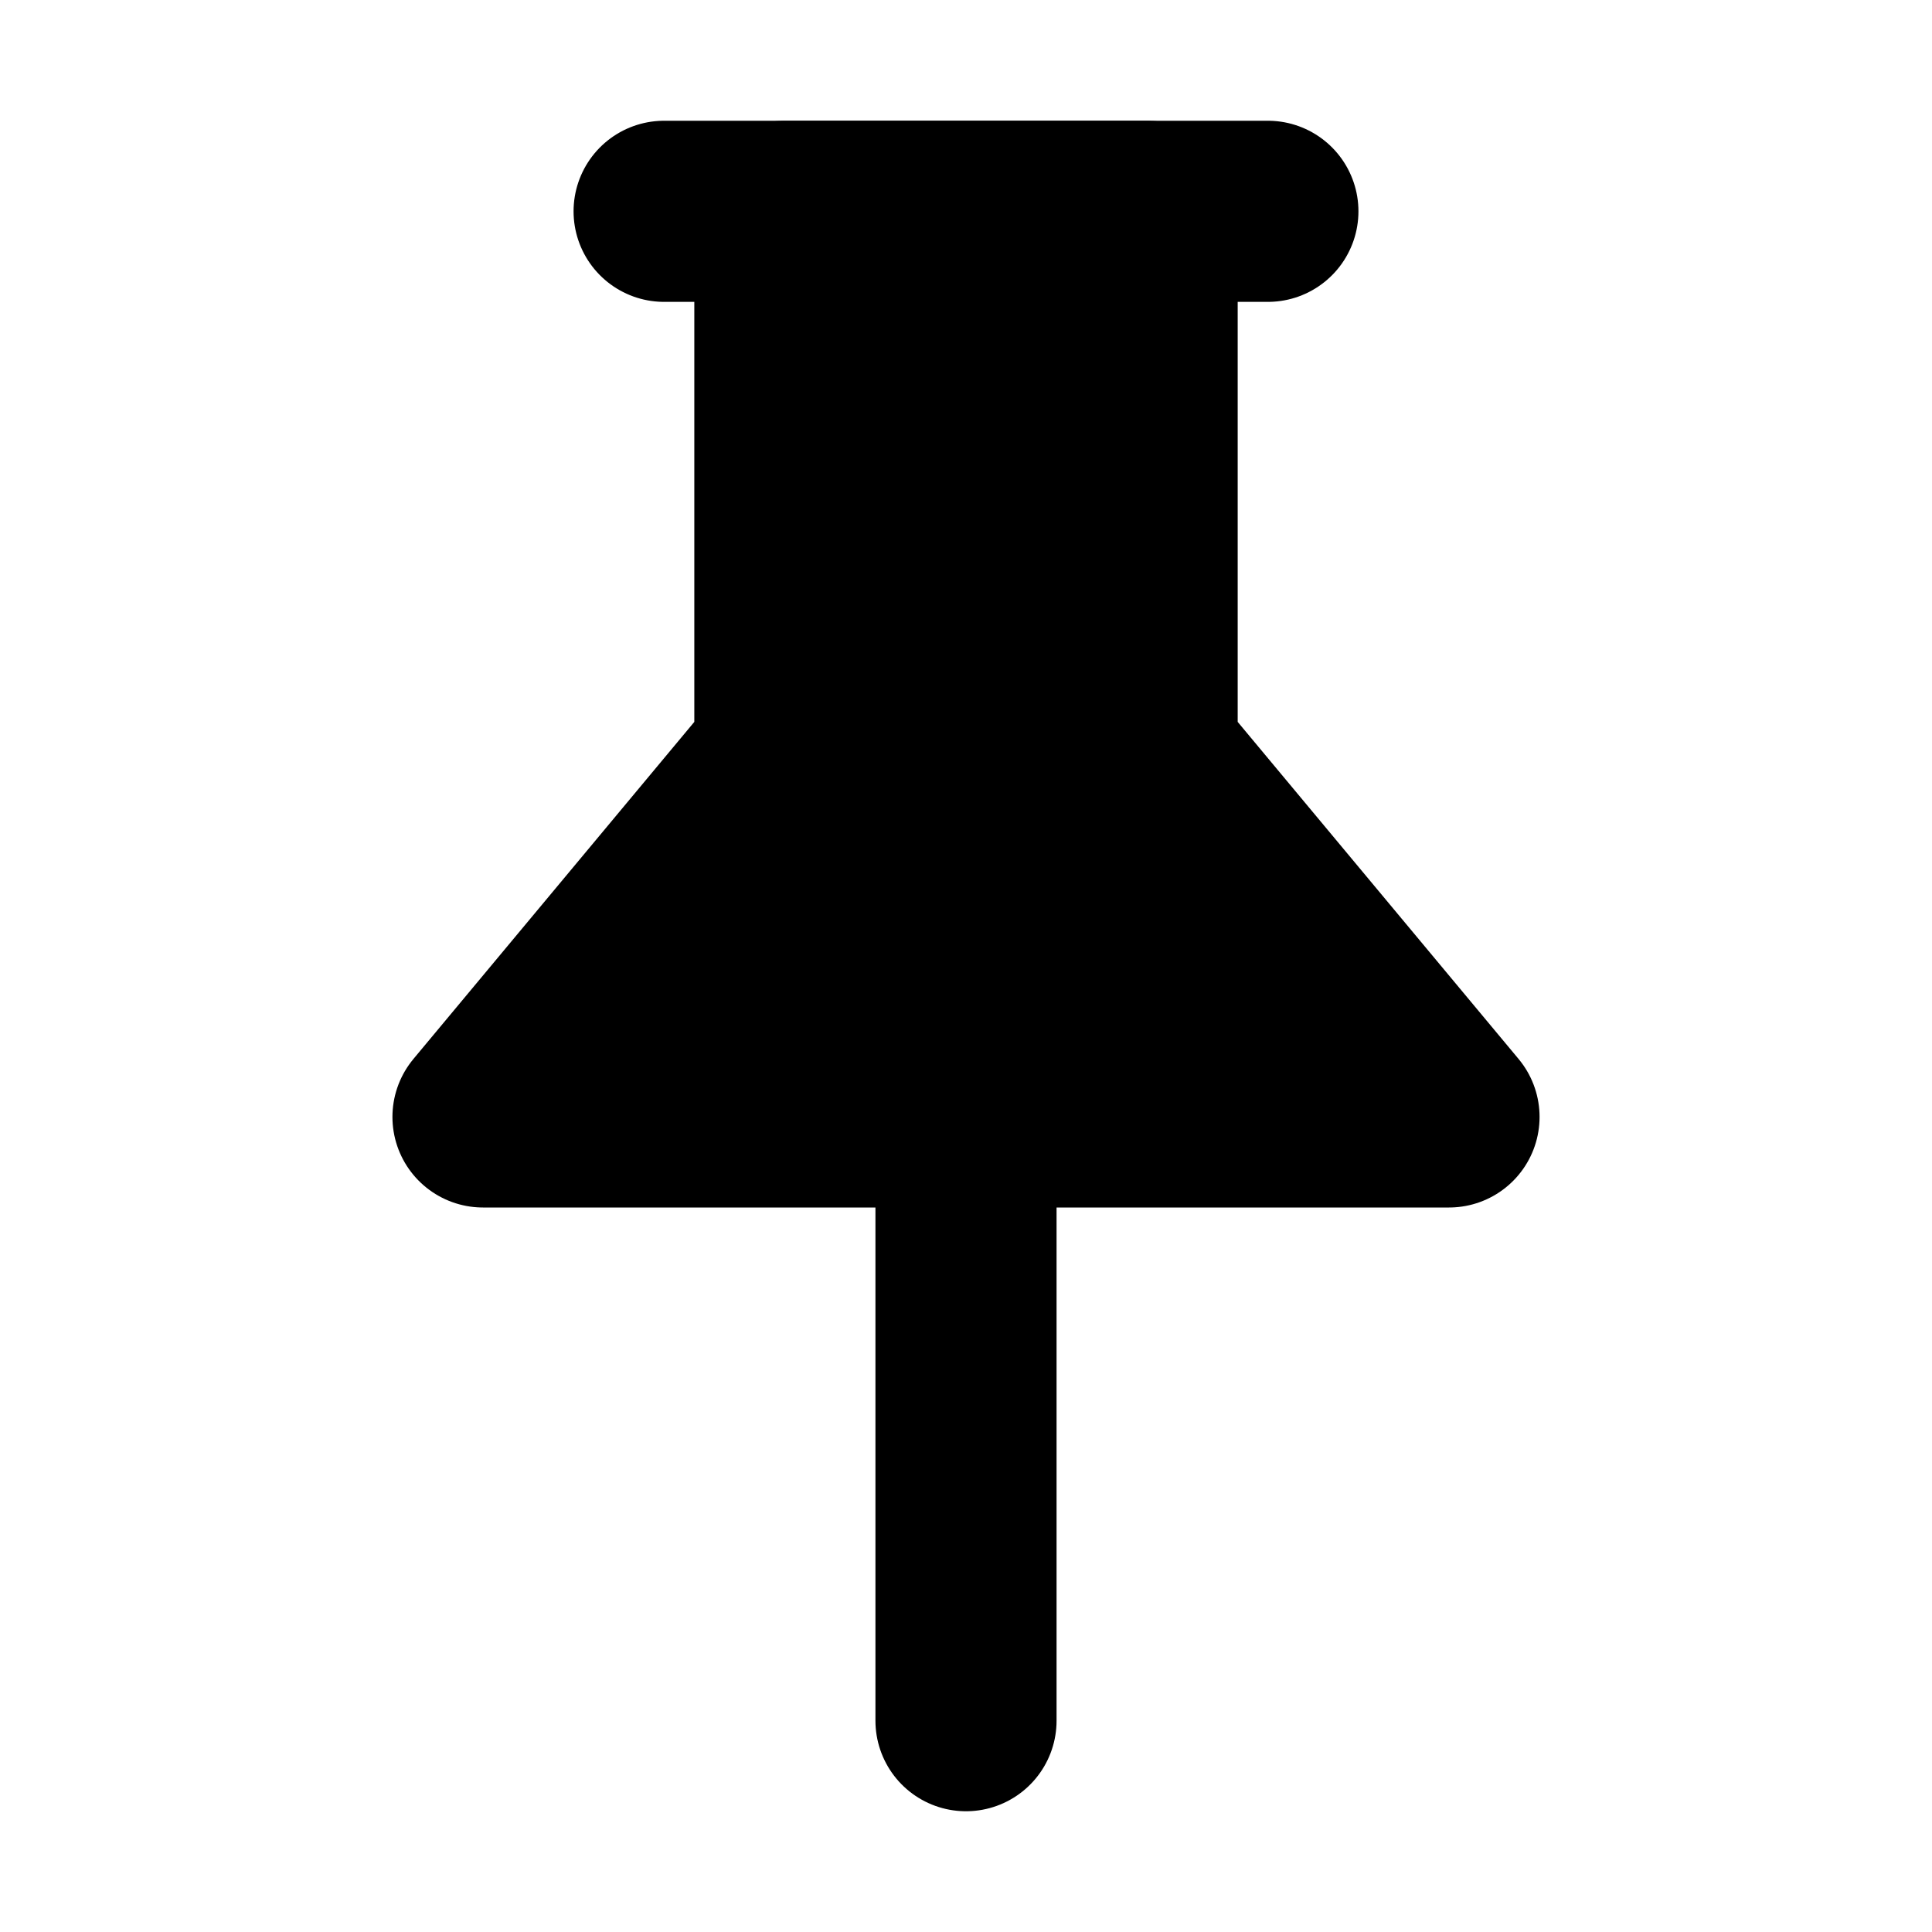
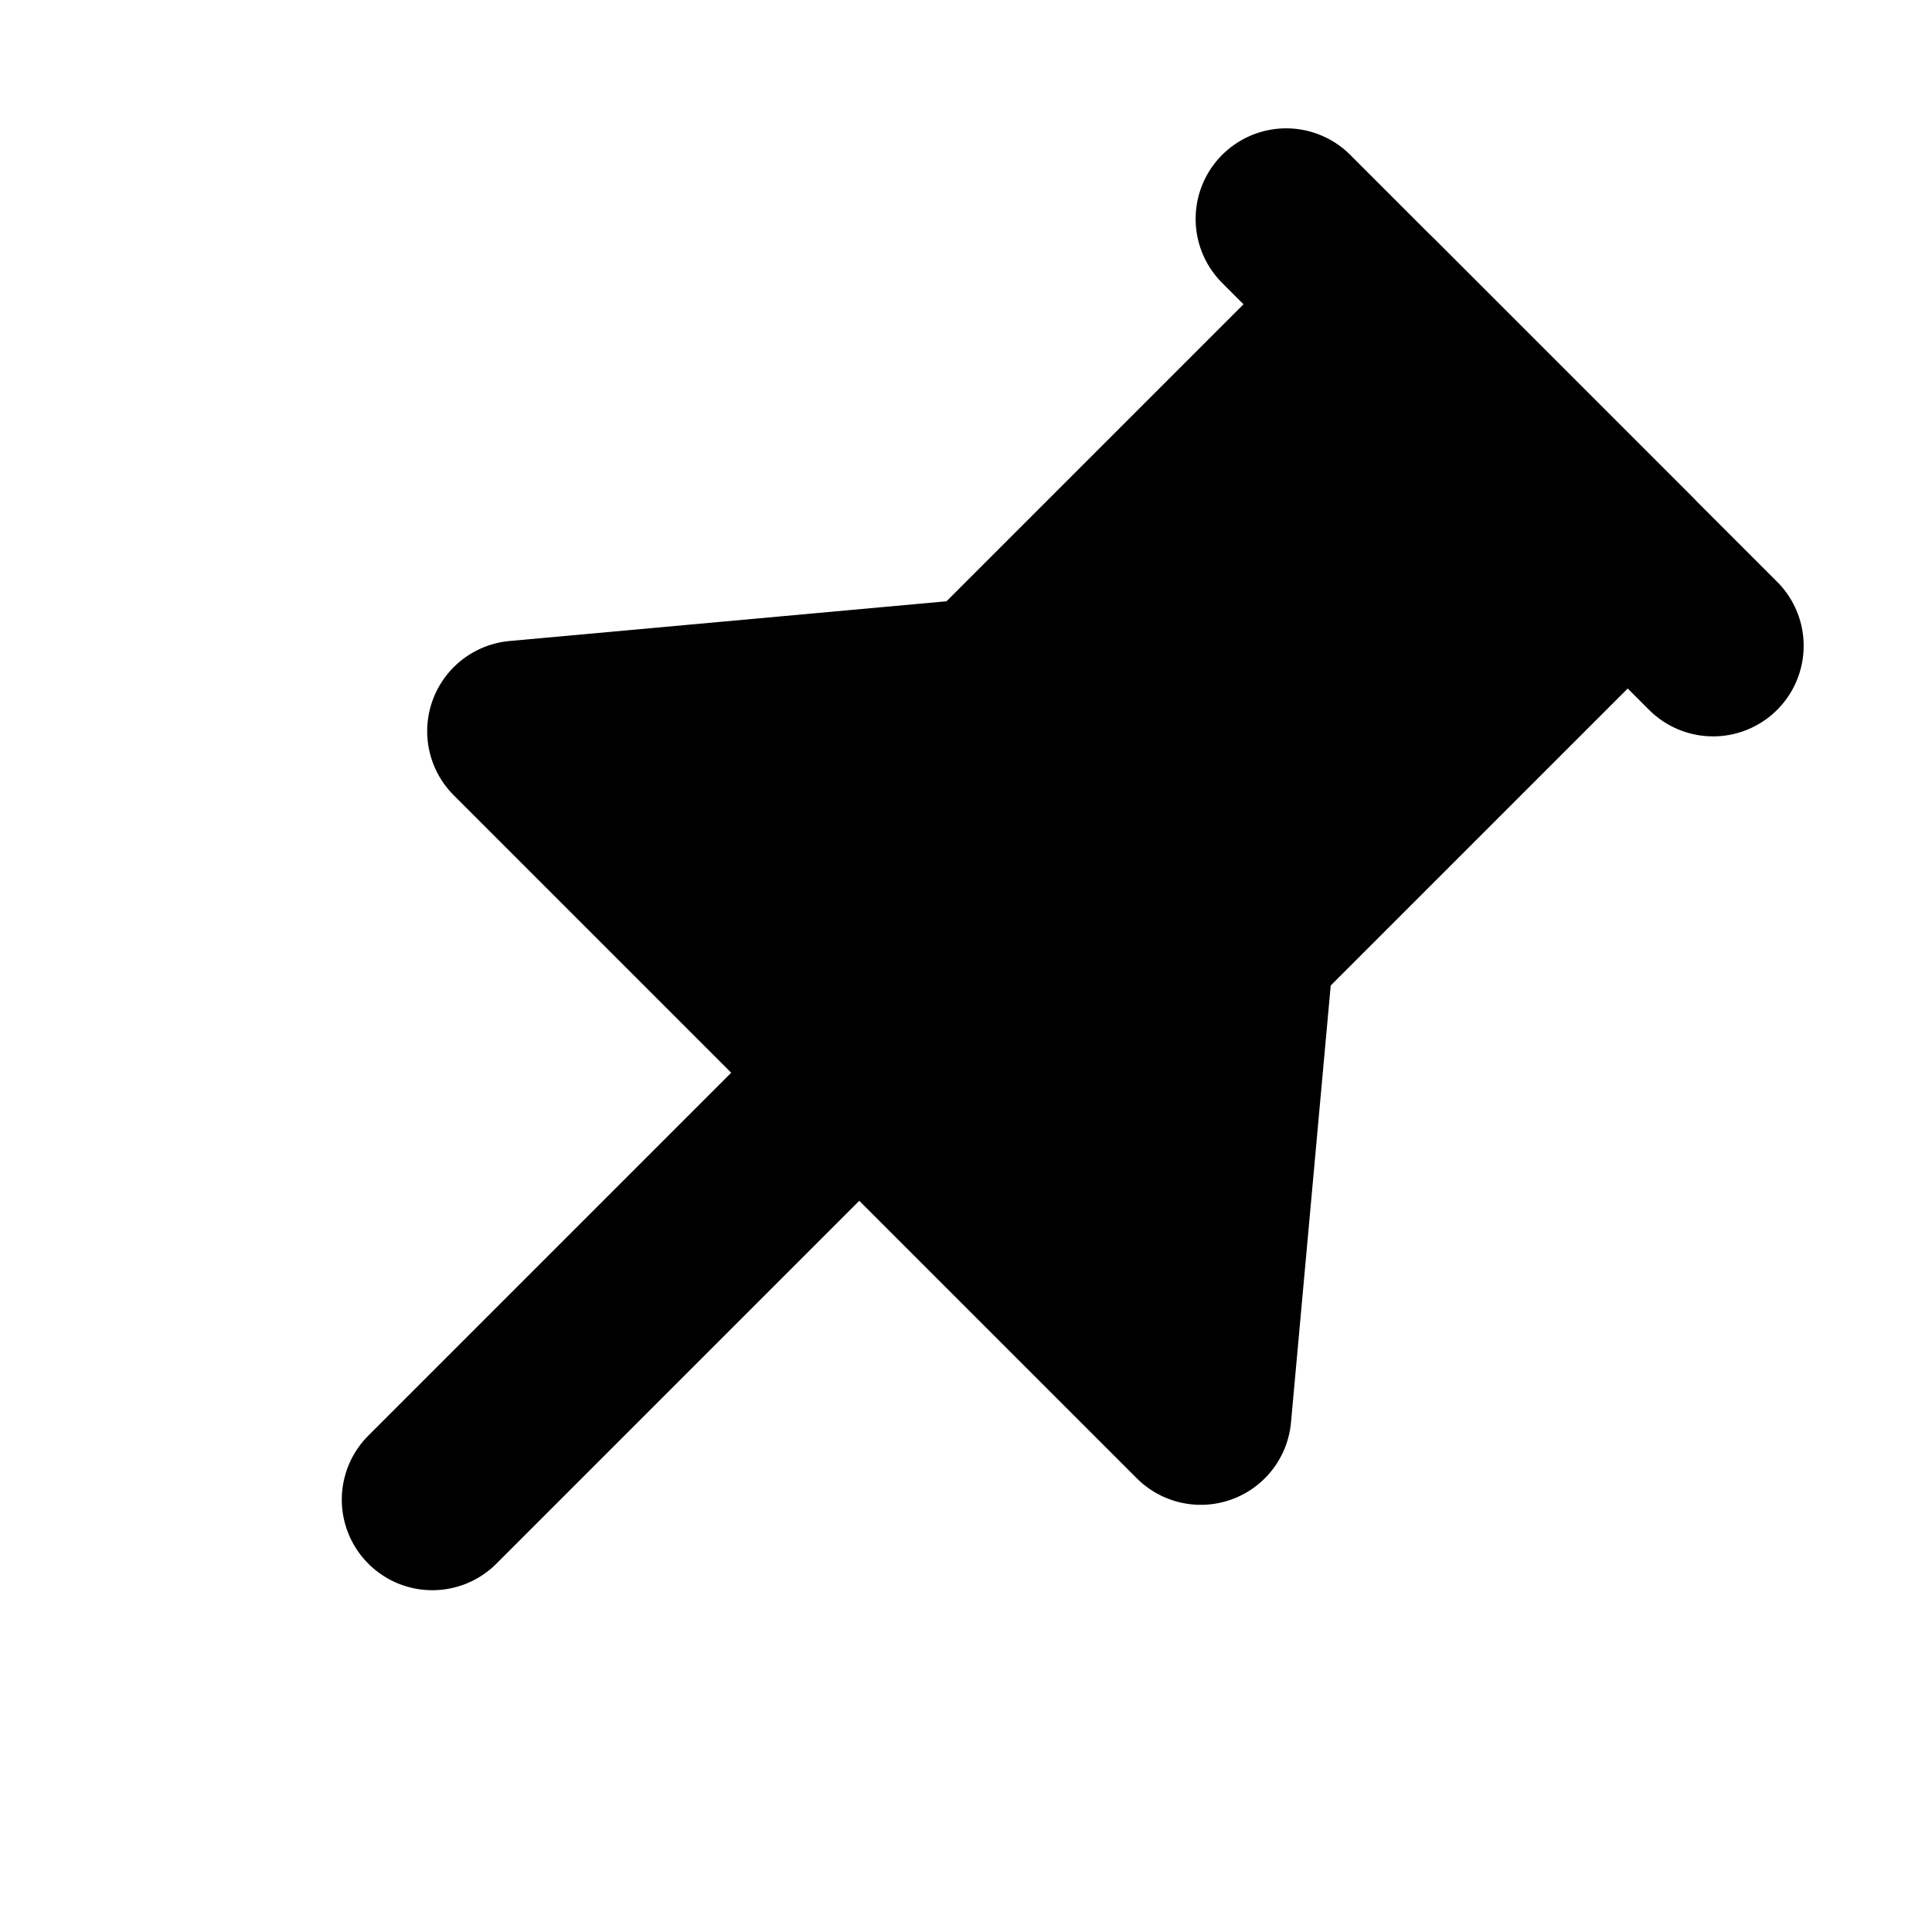
<svg xmlns="http://www.w3.org/2000/svg" viewBox="0 0 16 16" fill="none" stroke="currentColor" stroke-width="1.5" stroke-linecap="round" stroke-linejoin="round" aria-hidden="true">
-   <path d="M6.5 1.75h3v4.5l2.5 3H4l2.5-3z" fill="currentColor" />
-   <path d="M5.5 1.75h5M8 9.25v5" />
+   <g transform="rotate(45 8 8)">
+     <path d="M6.5 1.75h3v4.5l2.5 3H4l2.5-3z" fill="currentColor" />
+     <path d="M5.5 1.75h5M8 9.25v5" />
+   </g>
</svg>
